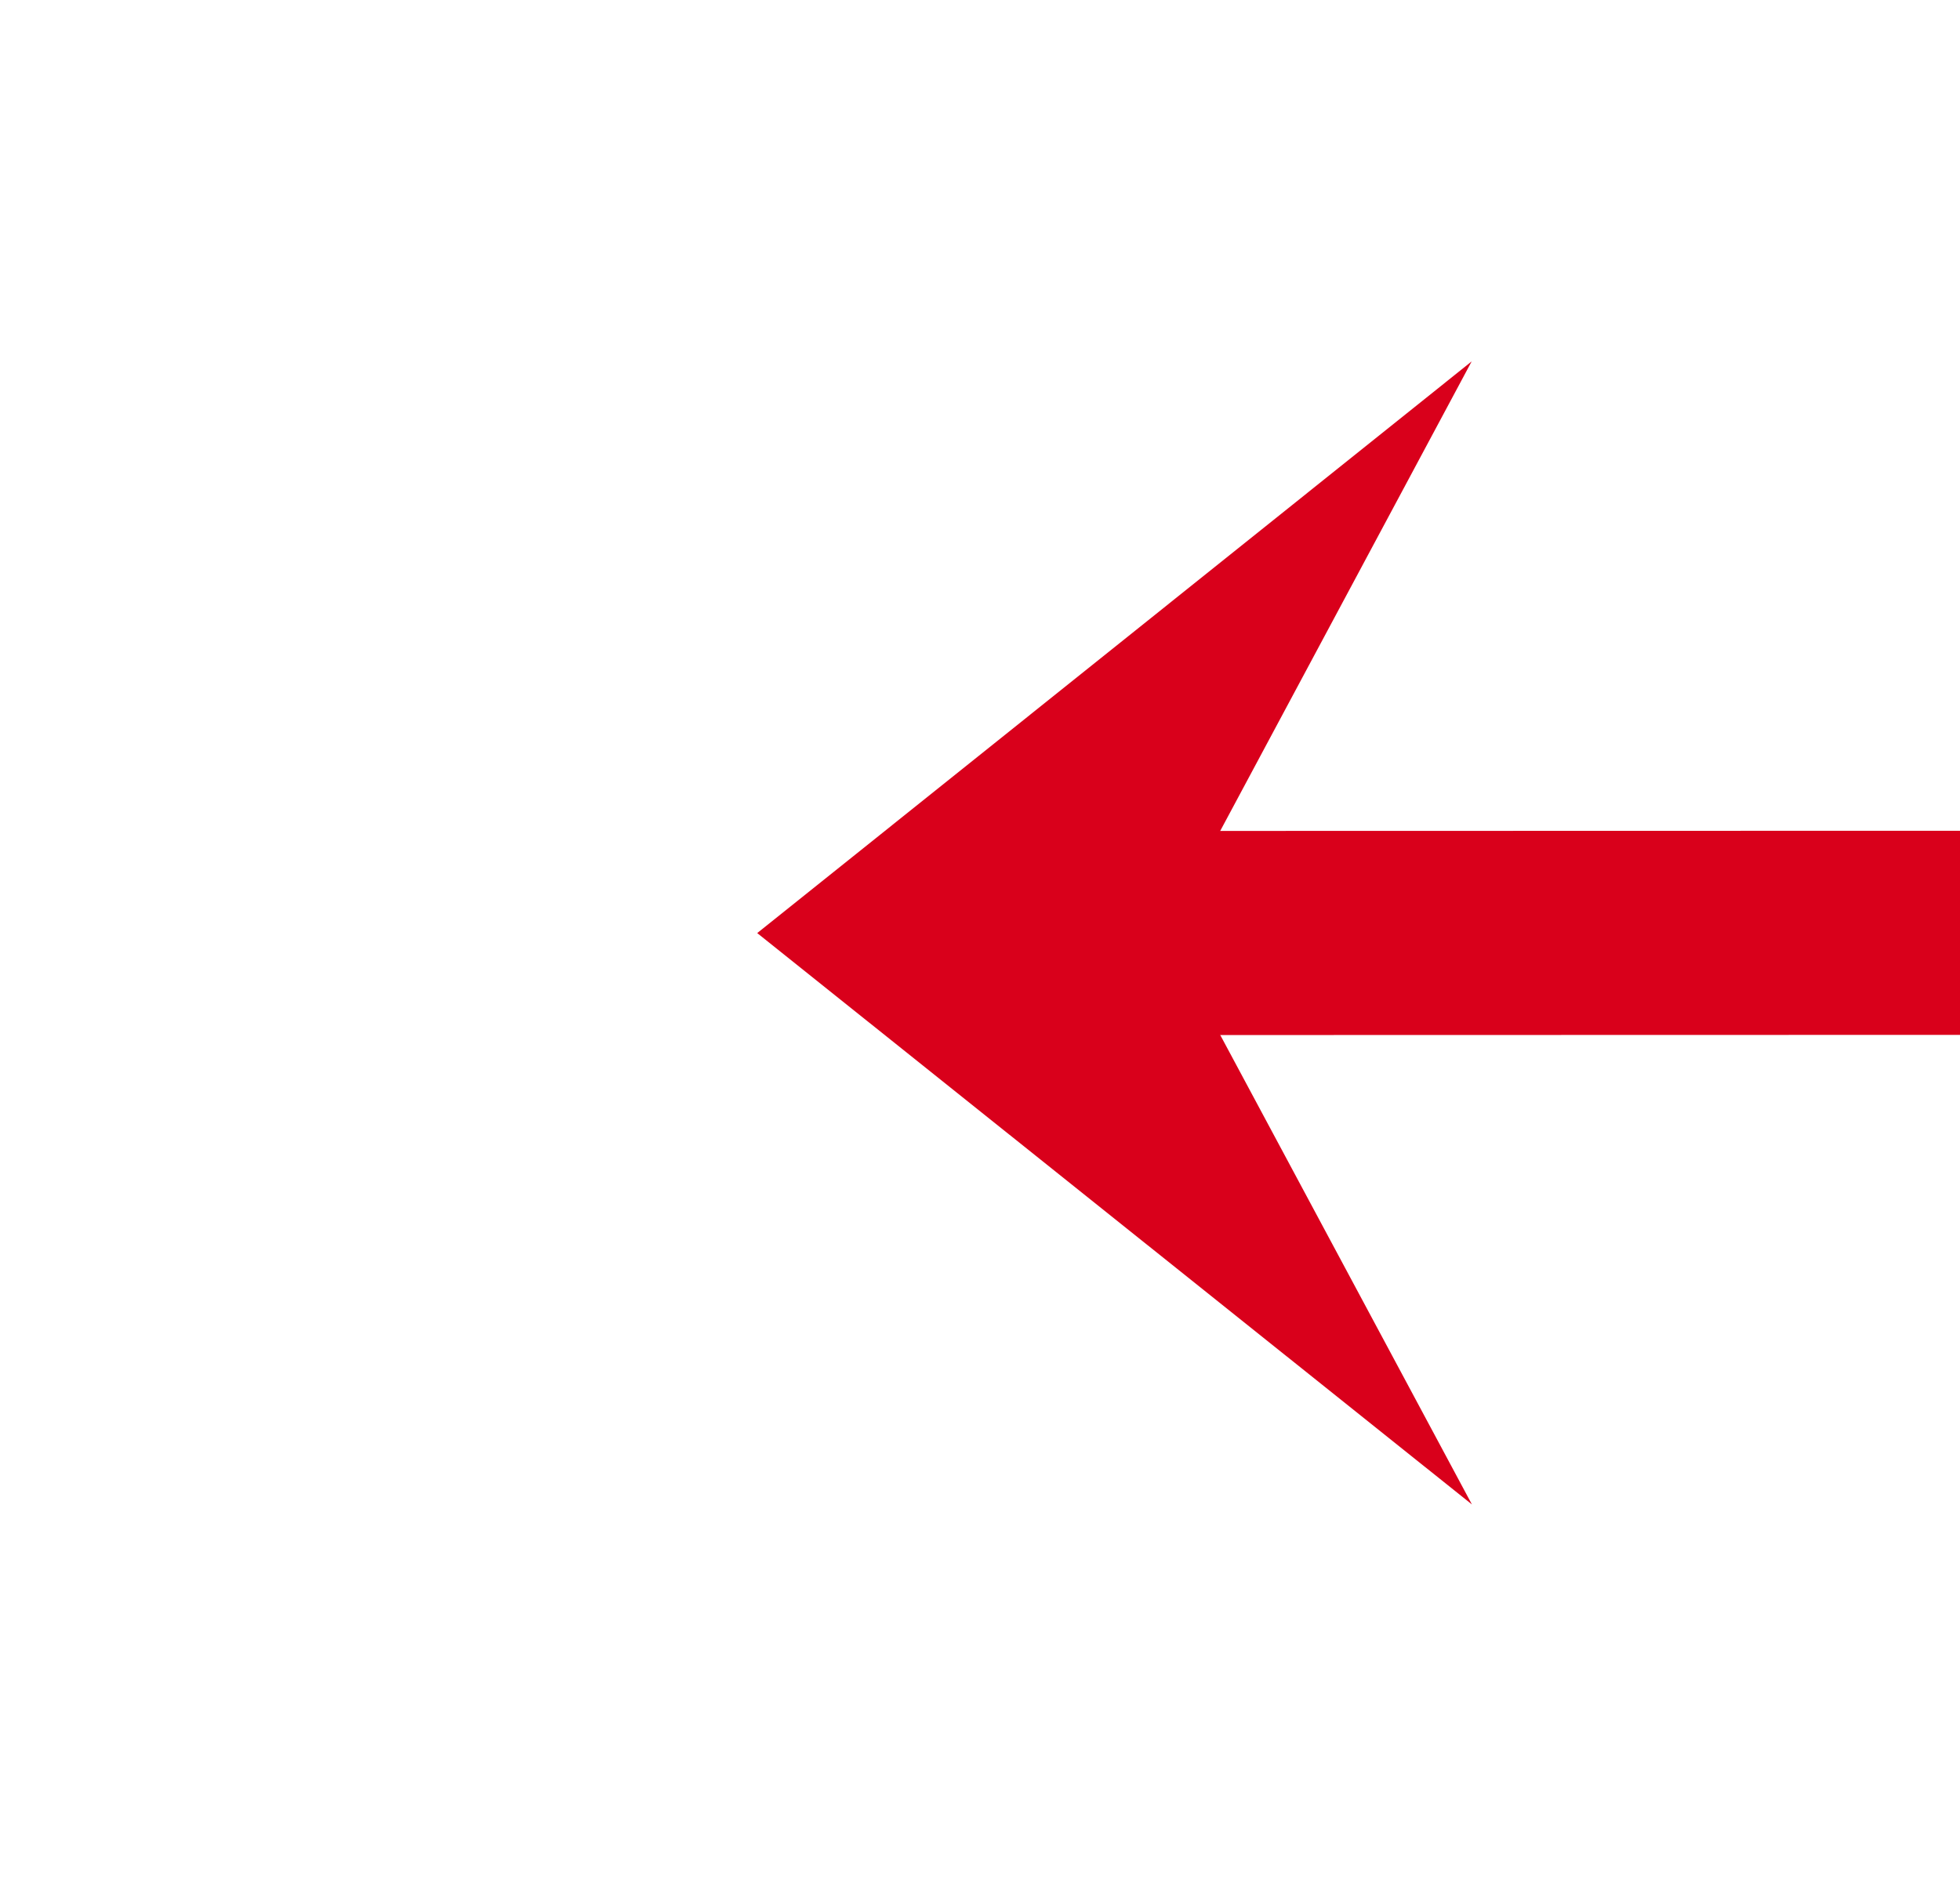
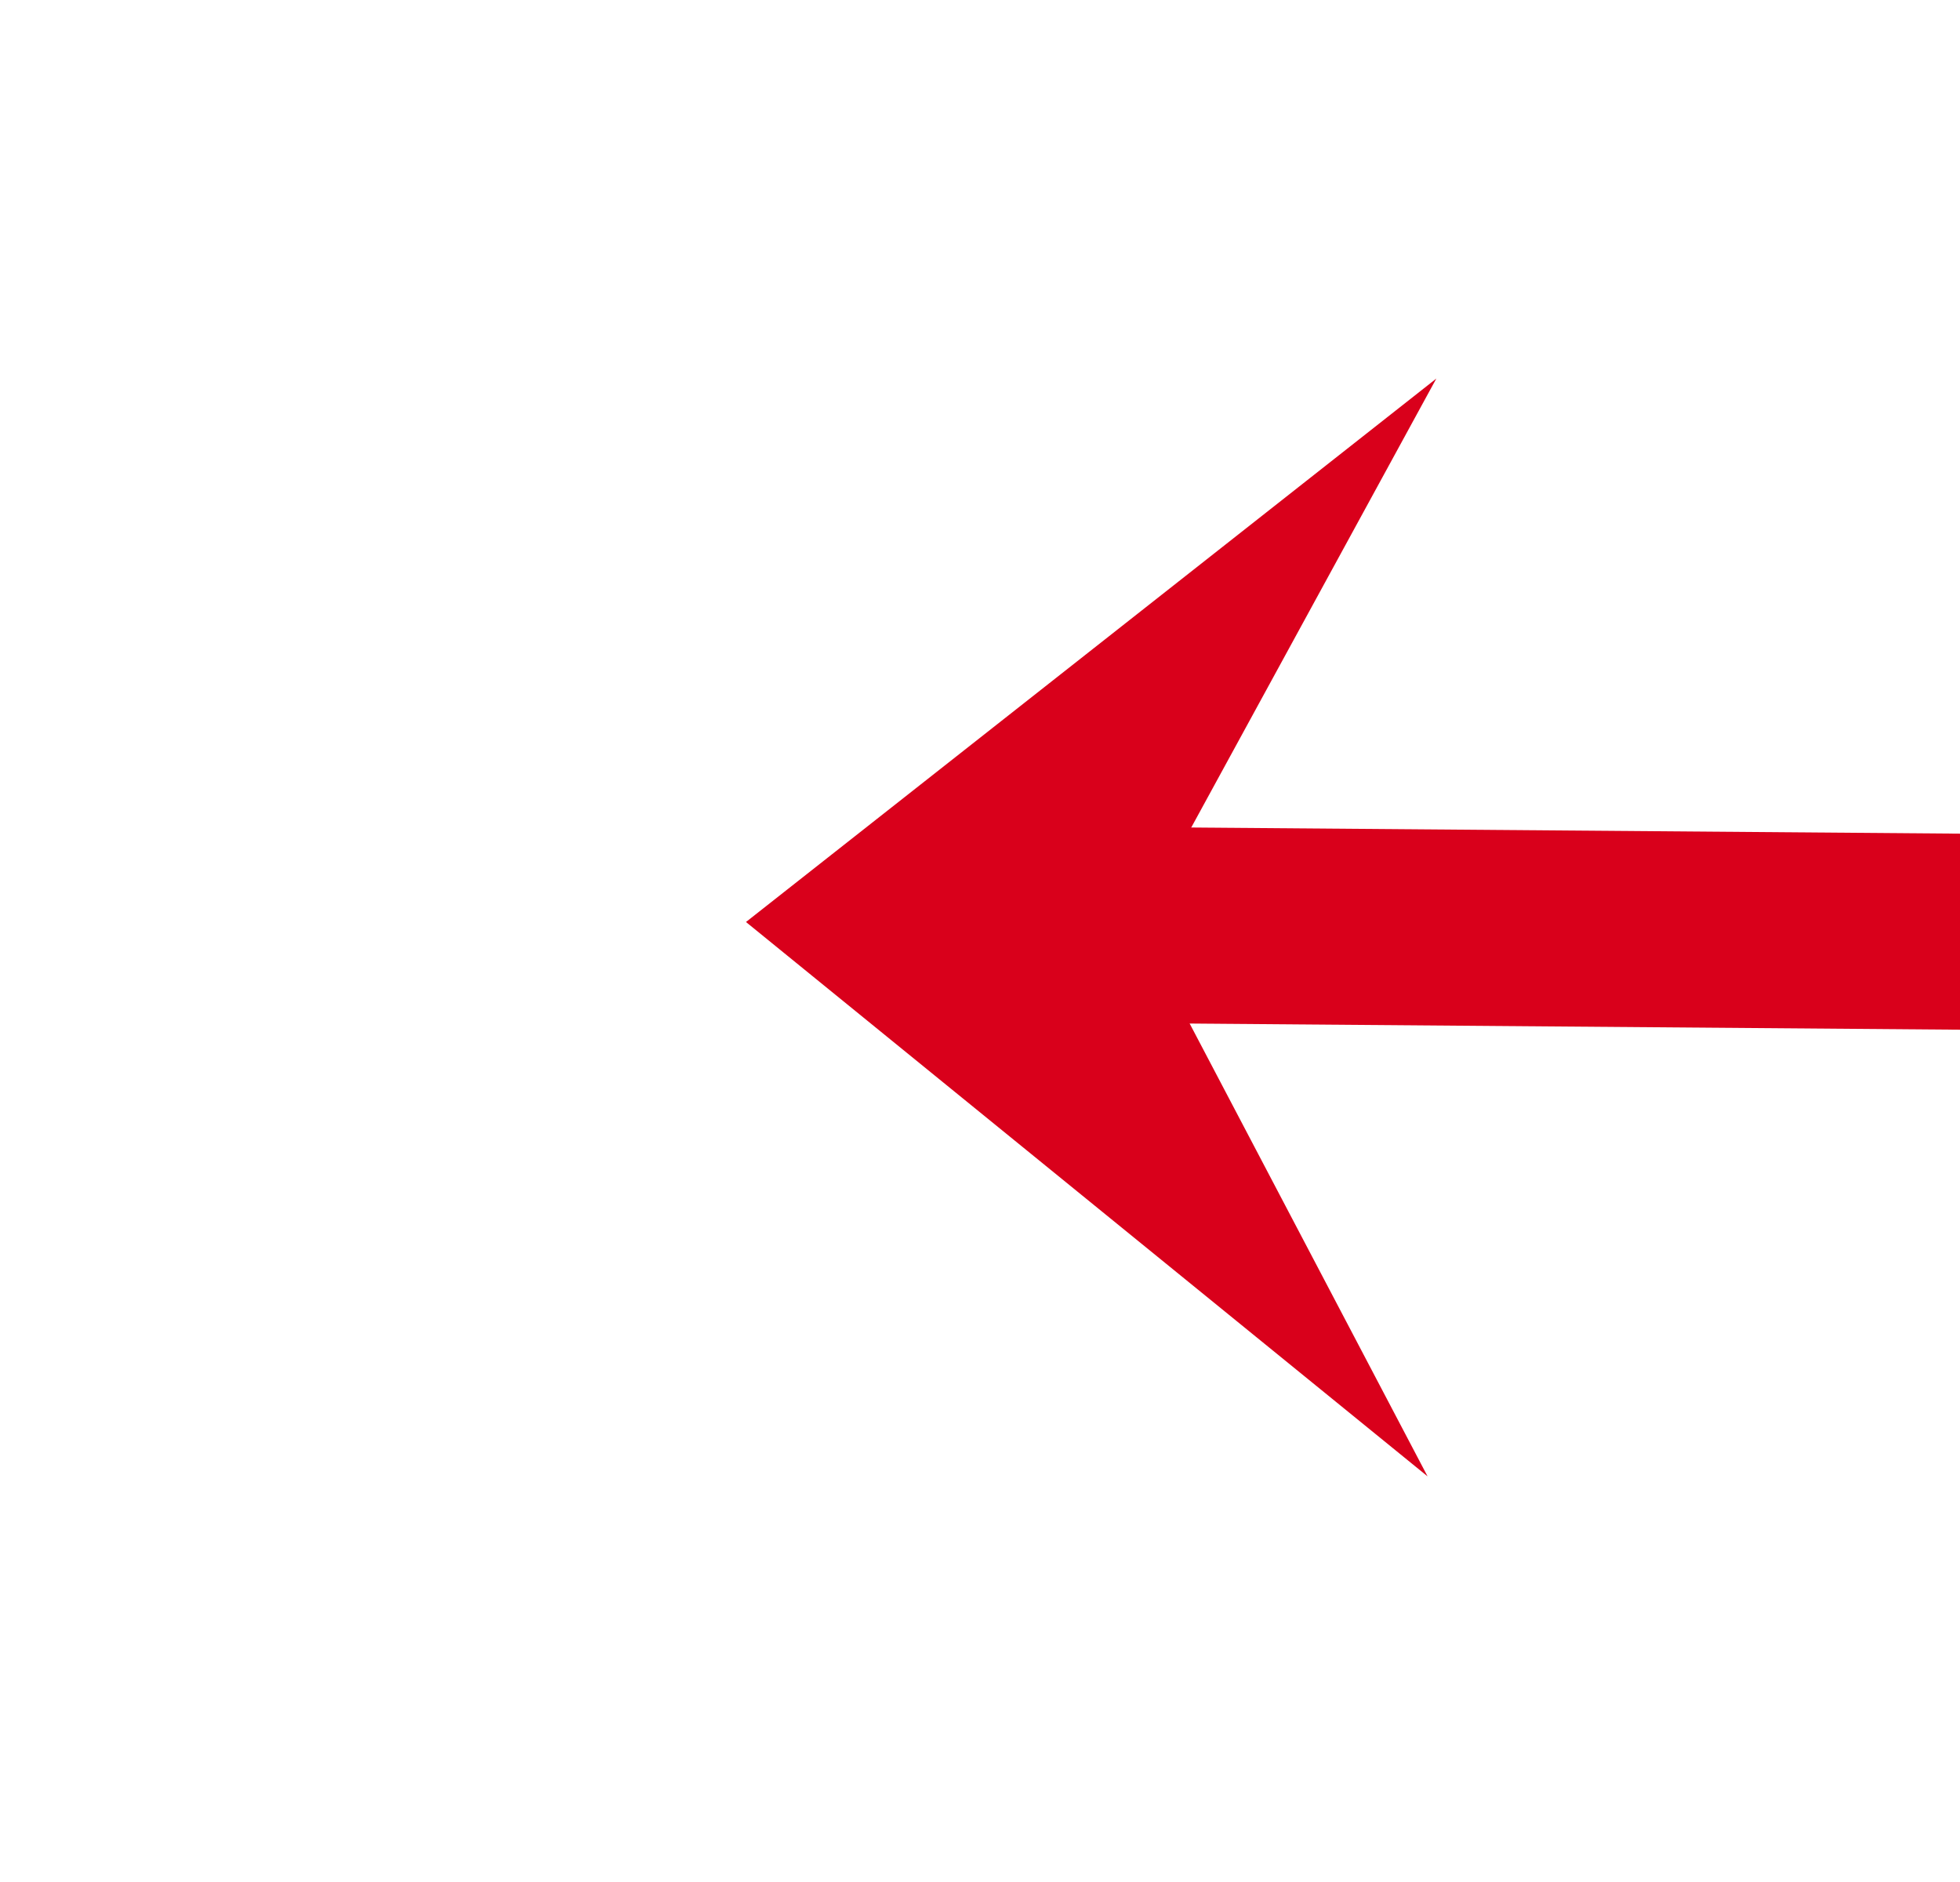
- <svg xmlns="http://www.w3.org/2000/svg" version="1.1" width="48px" height="46px" preserveAspectRatio="xMinYMid meet" viewBox="340 2931 48 44">
-   <g transform="matrix(-0.9816272 -0.190809 0.190809 -0.9816272 157.8533 5921.2 )">
-     <path d="M 4 2.5  L 67 2.5  " stroke-width="5" stroke-dasharray="0" stroke="rgba(217, 0, 27, 1)" fill="none" transform="matrix(-0.9815834 0.1910342 -0.1910342 -0.9815834 369.8606 2954.554 )" class="stroke" />
-     <path d="M 17.5 -11.5  L 0 2.5  L 17.5 16.5  L 10 2.5  L 17.5 -11.5  Z " fill-rule="nonzero" fill="rgba(217, 0, 27, 1)" stroke="none" transform="matrix(-0.9815834 0.1910342 -0.1910342 -0.9815834 369.8606 2954.554 )" class="arrowhead" />
+ <svg xmlns="http://www.w3.org/2000/svg" version="1.1" width="50px" height="48px" preserveAspectRatio="xMinYMid meet" viewBox="126 2685 50 46">
+   <g transform="matrix(0.9998477 -0.01745241 0.01745241 0.9998477 -47.23812 3.047755 )">
+     <path d="M 4 2.5  L 243 2.5  " stroke-width="5" stroke-dasharray="0" stroke="rgba(217, 0, 27, 1)" fill="none" transform="matrix(0.9996768 0.02542052 -0.02542052 0.9996768 145.1028 2704.912 )" class="stroke" />
+     <path d="M 17.5 -11.5  L 0 2.5  L 17.5 16.5  L 10 2.5  L 17.5 -11.5  Z " fill-rule="nonzero" fill="rgba(217, 0, 27, 1)" stroke="none" transform="matrix(0.9996768 0.02542052 -0.02542052 0.9996768 145.1028 2704.912 )" class="arrowhead" />
  </g>
</svg>
